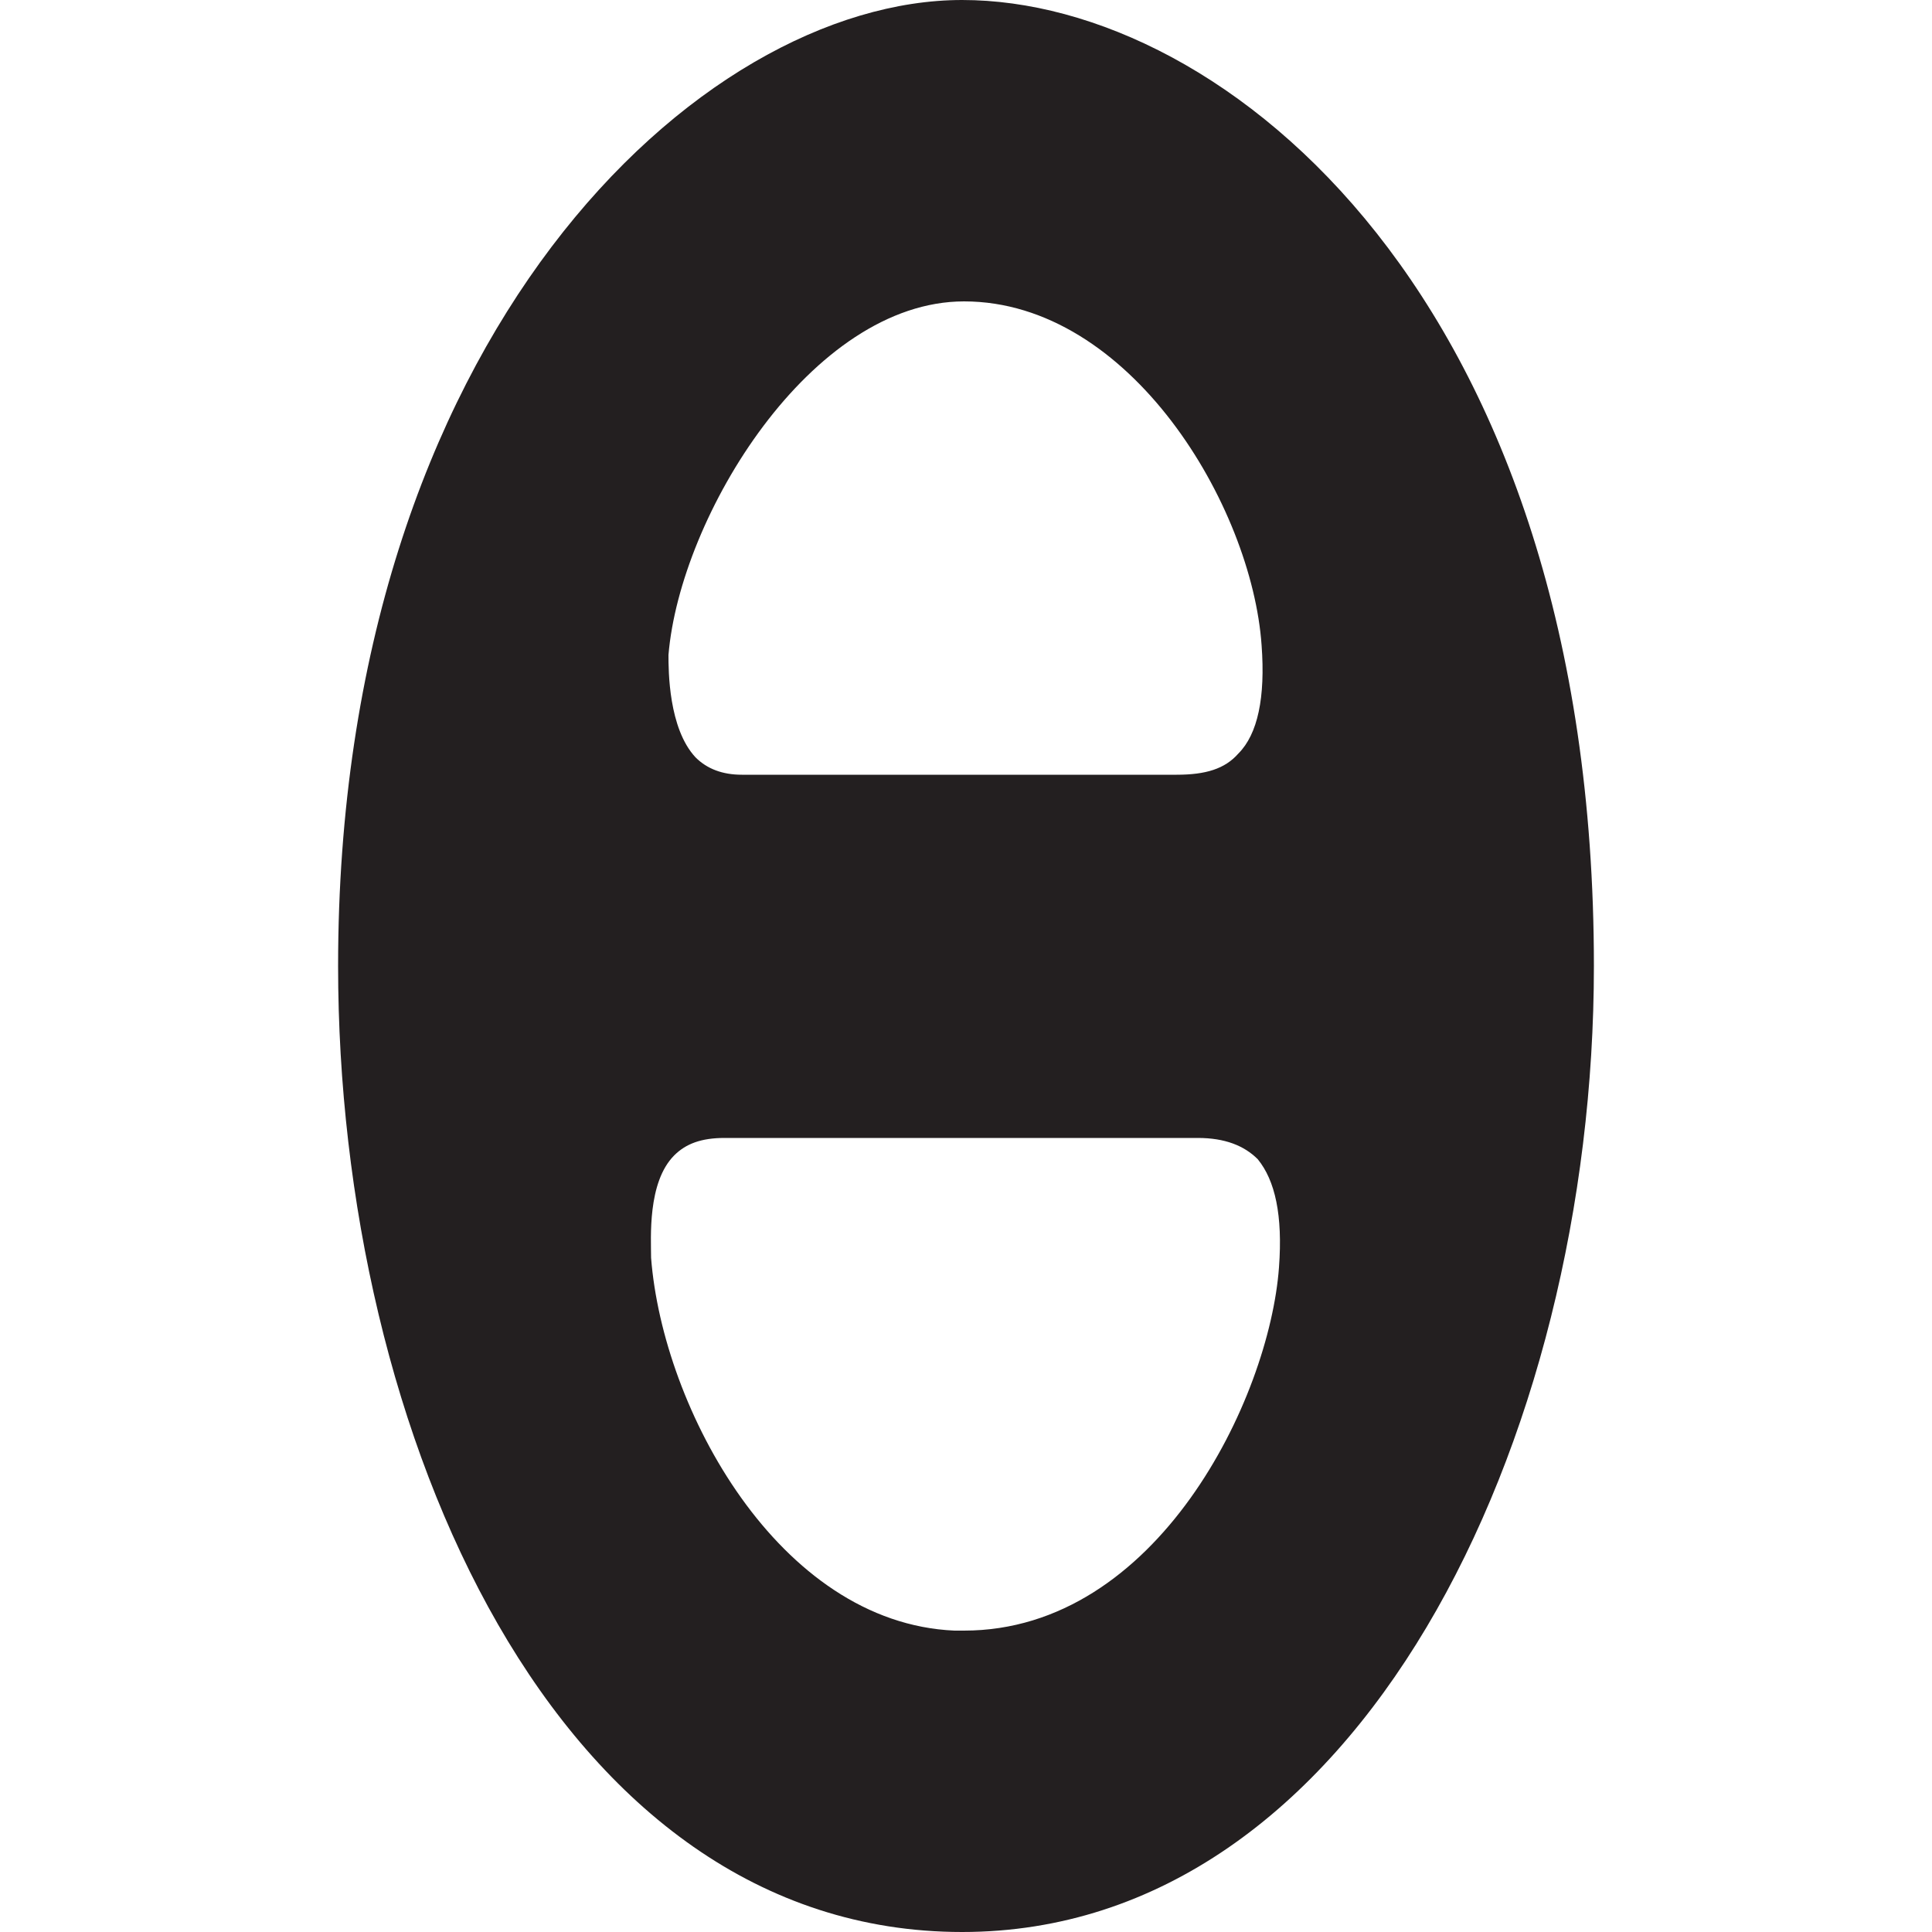
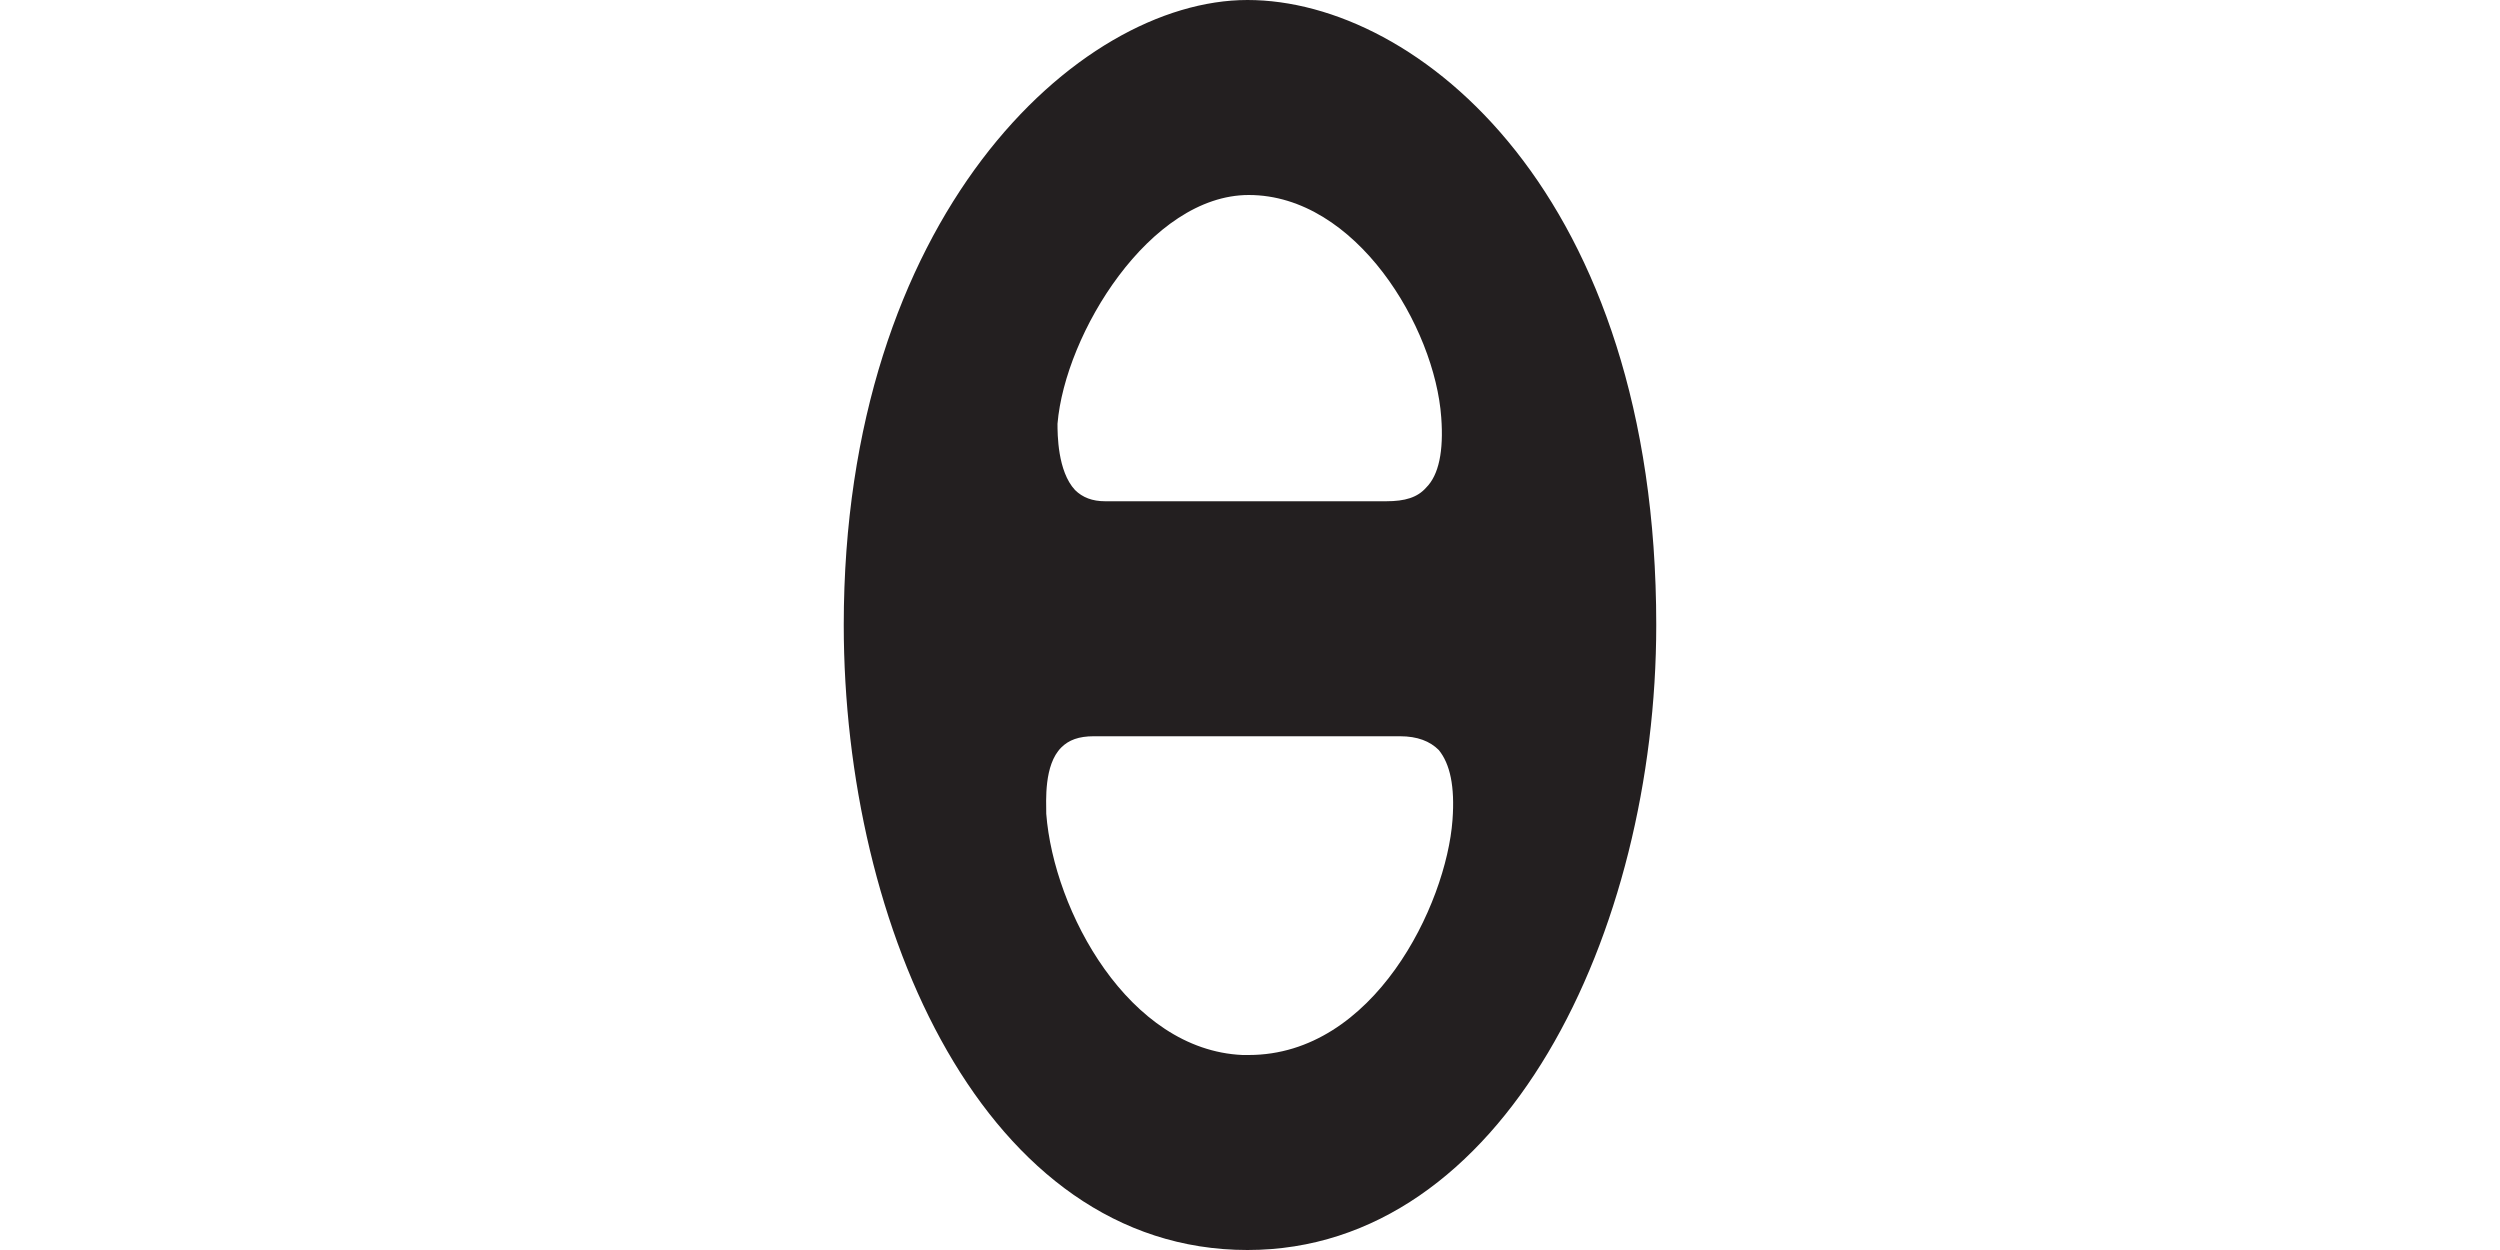
- <svg xmlns="http://www.w3.org/2000/svg" version="1.1" id="Layer_2_00000115485030646154700880000012353230614905938593_" x="0px" y="0px" viewBox="0 0 100 100" style="enable-background:new 0 0 100 100;" xml:space="preserve">
+ <svg xmlns="http://www.w3.org/2000/svg" version="1.1" id="Layer_2_00000115485030646154700880000012353230614905938593_" x="0px" y="0px" viewBox="-40.0 0.0 200.0 100.0" style="style=&quot;enable-background:new 0 0 200.0 100.0&quot;" xml:space="preserve" width="200.0" height="100.0">
  <style type="text/css">
	.st0{fill:#231F20;}
</style>
  <g id="Layer_1-2">
    <g>
-       <path class="st0" d="M49.8,0C36.2,0,17.5,17.4,17.5,50c0,24.2,11.3,50,32.3,50c20.5,0,32.7-25.4,32.7-50C82.5,15.5,63.4,0,49.8,0z     M66.2,65.6c-0.5,6.8-6.3,18.8-16.3,18.8h-0.5C40.3,84,34.3,72.9,33.7,65.1c0-1-0.2-3.9,1.2-5.3c0.6-0.6,1.4-0.9,2.6-0.9h24.5    c1.4,0,2.4,0.4,3.1,1.1C66,61.1,66.4,62.9,66.2,65.6z M49.9,15.6c8.6,0,14.9,10.6,15.4,17.8c0.2,2.7-0.2,4.6-1.2,5.6    c-0.7,0.8-1.7,1.1-3.2,1.1H38.4c-1,0-1.8-0.3-2.4-0.9c-1.4-1.5-1.4-4.5-1.4-5.3C35.2,26.7,42,15.6,49.9,15.6z" />
+       <path class="st0" d="M59.8,0C46.2,0,27.5,17.4,27.5,50c0,24.2,11.3,50,32.3,50c20.5,0,32.7-25.4,32.7-50C92.5,15.5,73.4,0,59.8,0z     M76.2,65.6c-0.5,6.8-6.3,18.8-16.3,18.8h-0.5C50.3,84,44.3,72.9,43.7,65.1c0-1-0.2-3.9,1.2-5.3c0.6-0.6,1.4-0.9,2.6-0.9H72    c1.4,0,2.4,0.4,3.1,1.1C76,61.1,76.4,62.9,76.2,65.6z M59.9,15.6c8.6,0,14.9,10.6,15.4,17.8c0.2,2.7-0.2,4.6-1.2,5.6    c-0.7,0.8-1.7,1.1-3.2,1.1H48.4c-1,0-1.8-0.3-2.4-0.9c-1.4-1.5-1.4-4.5-1.4-5.3C45.2,26.7,52,15.6,59.9,15.6z" />
    </g>
  </g>
</svg>
